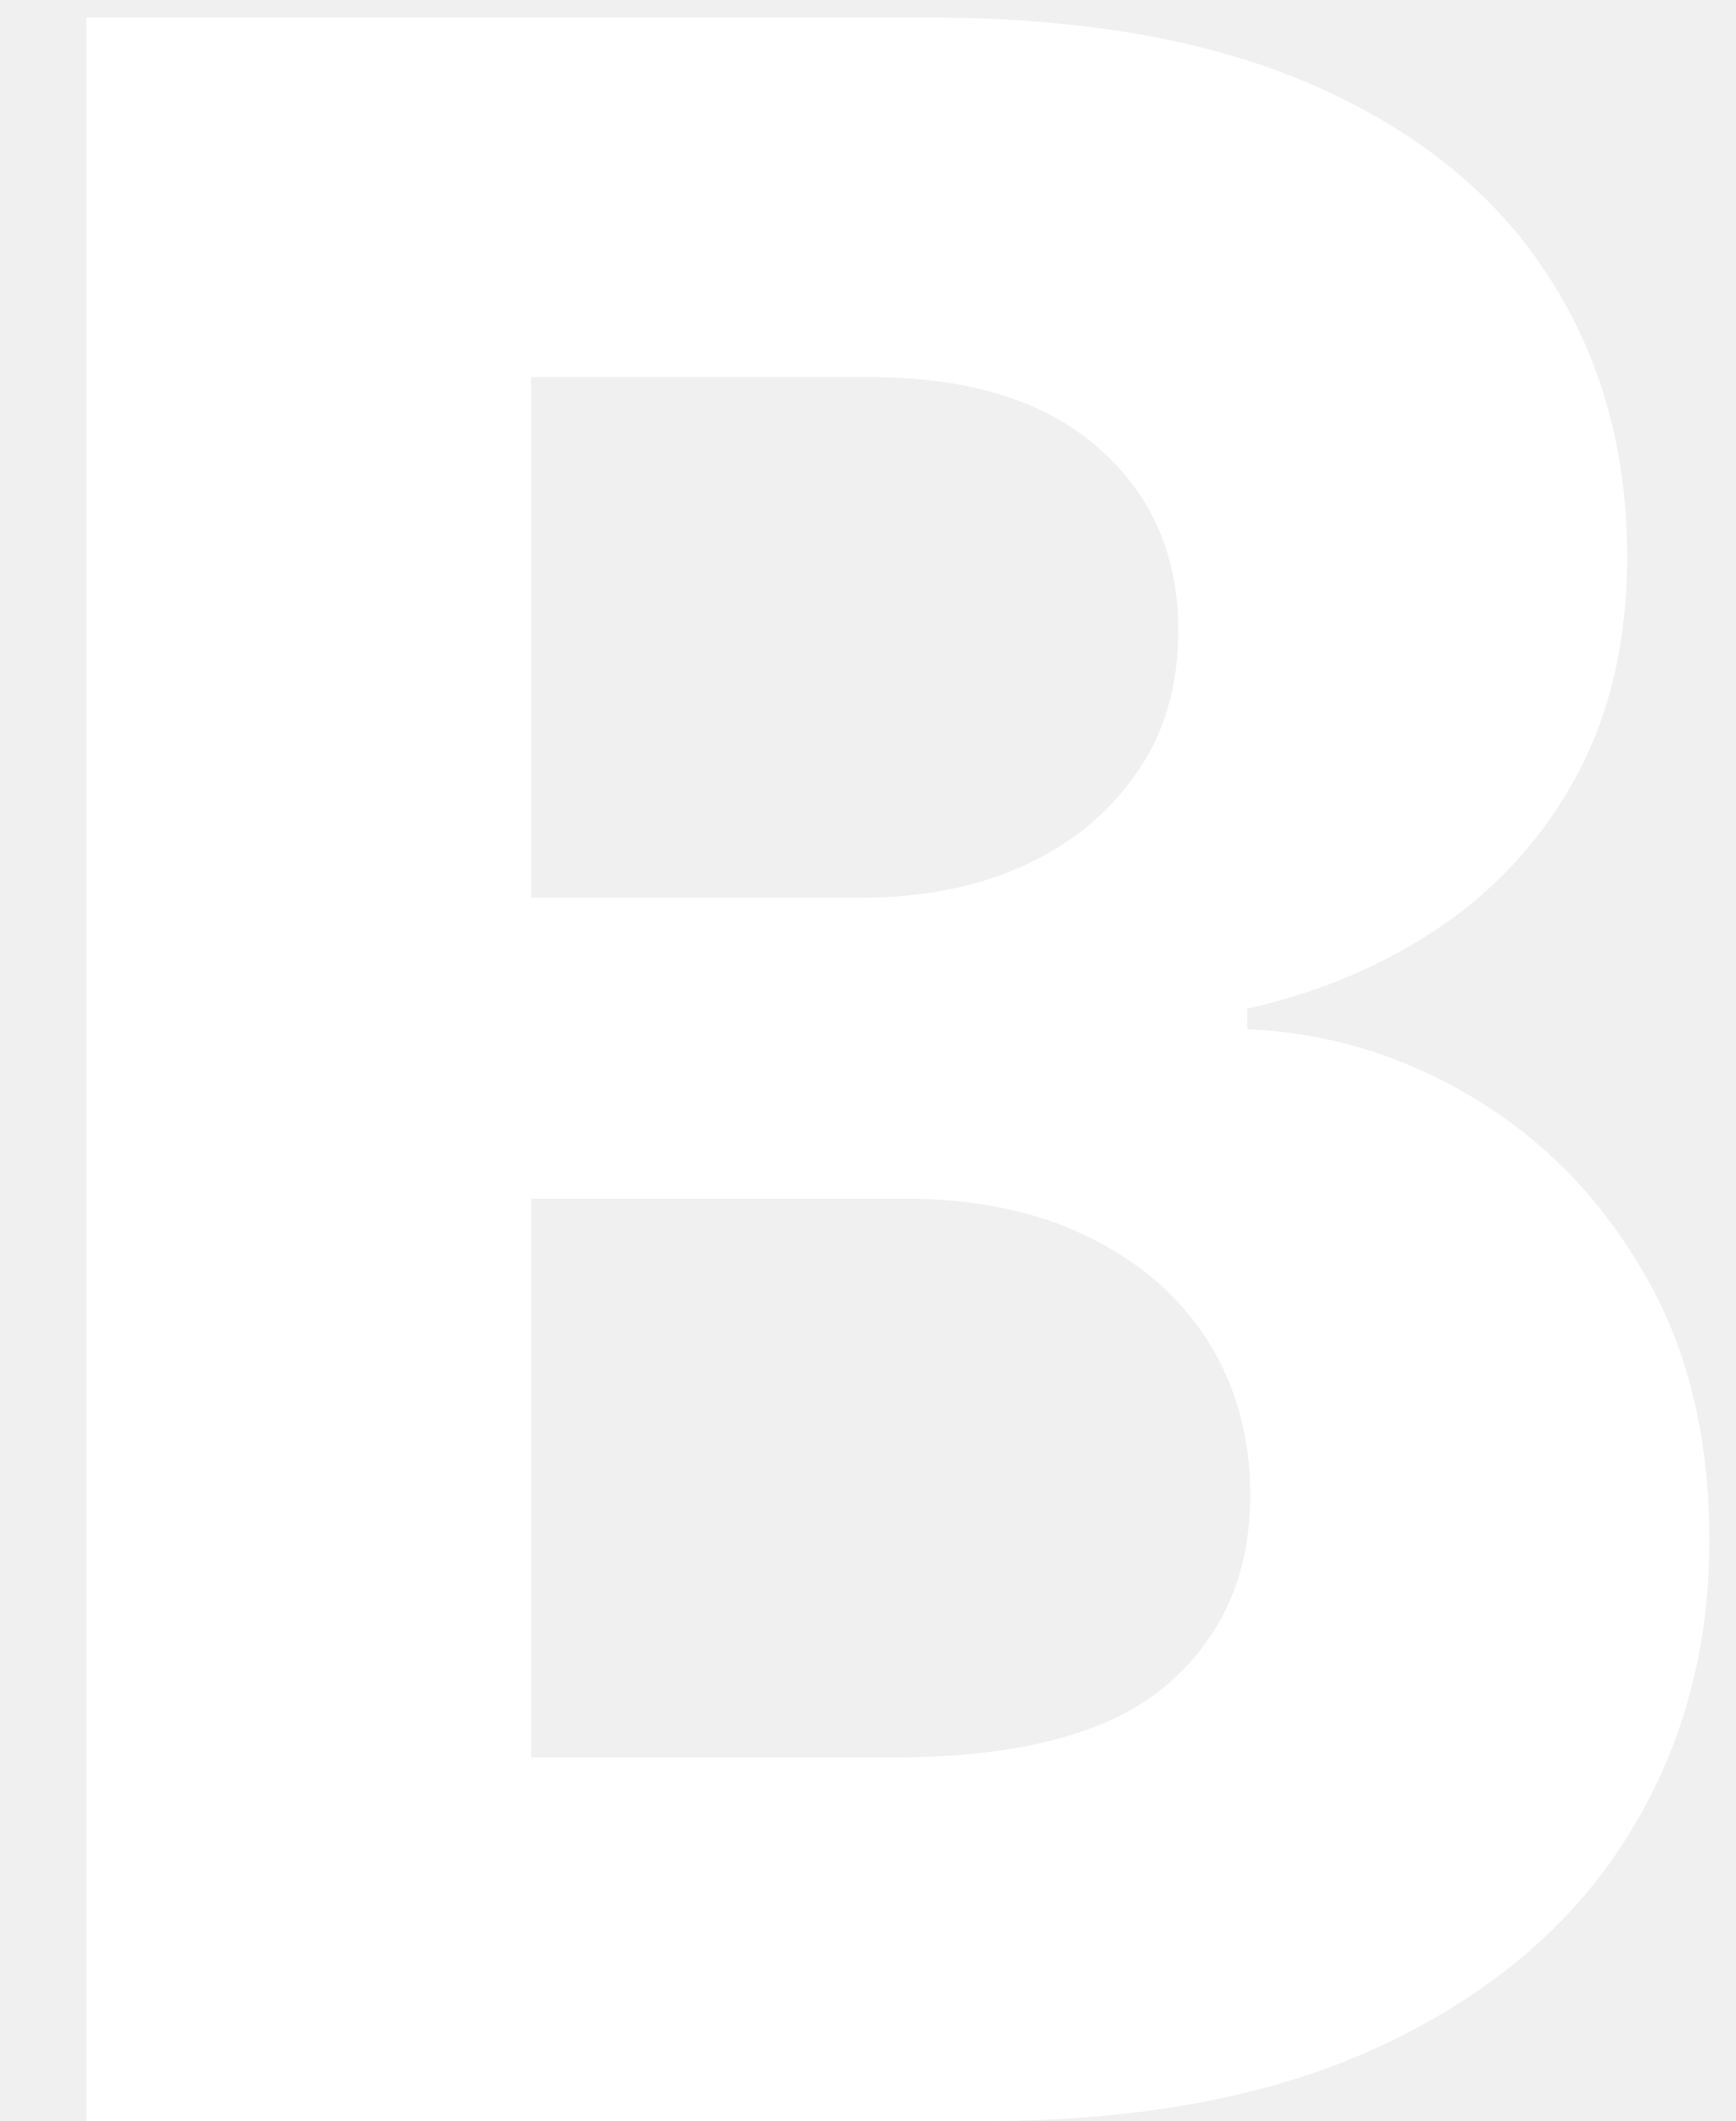
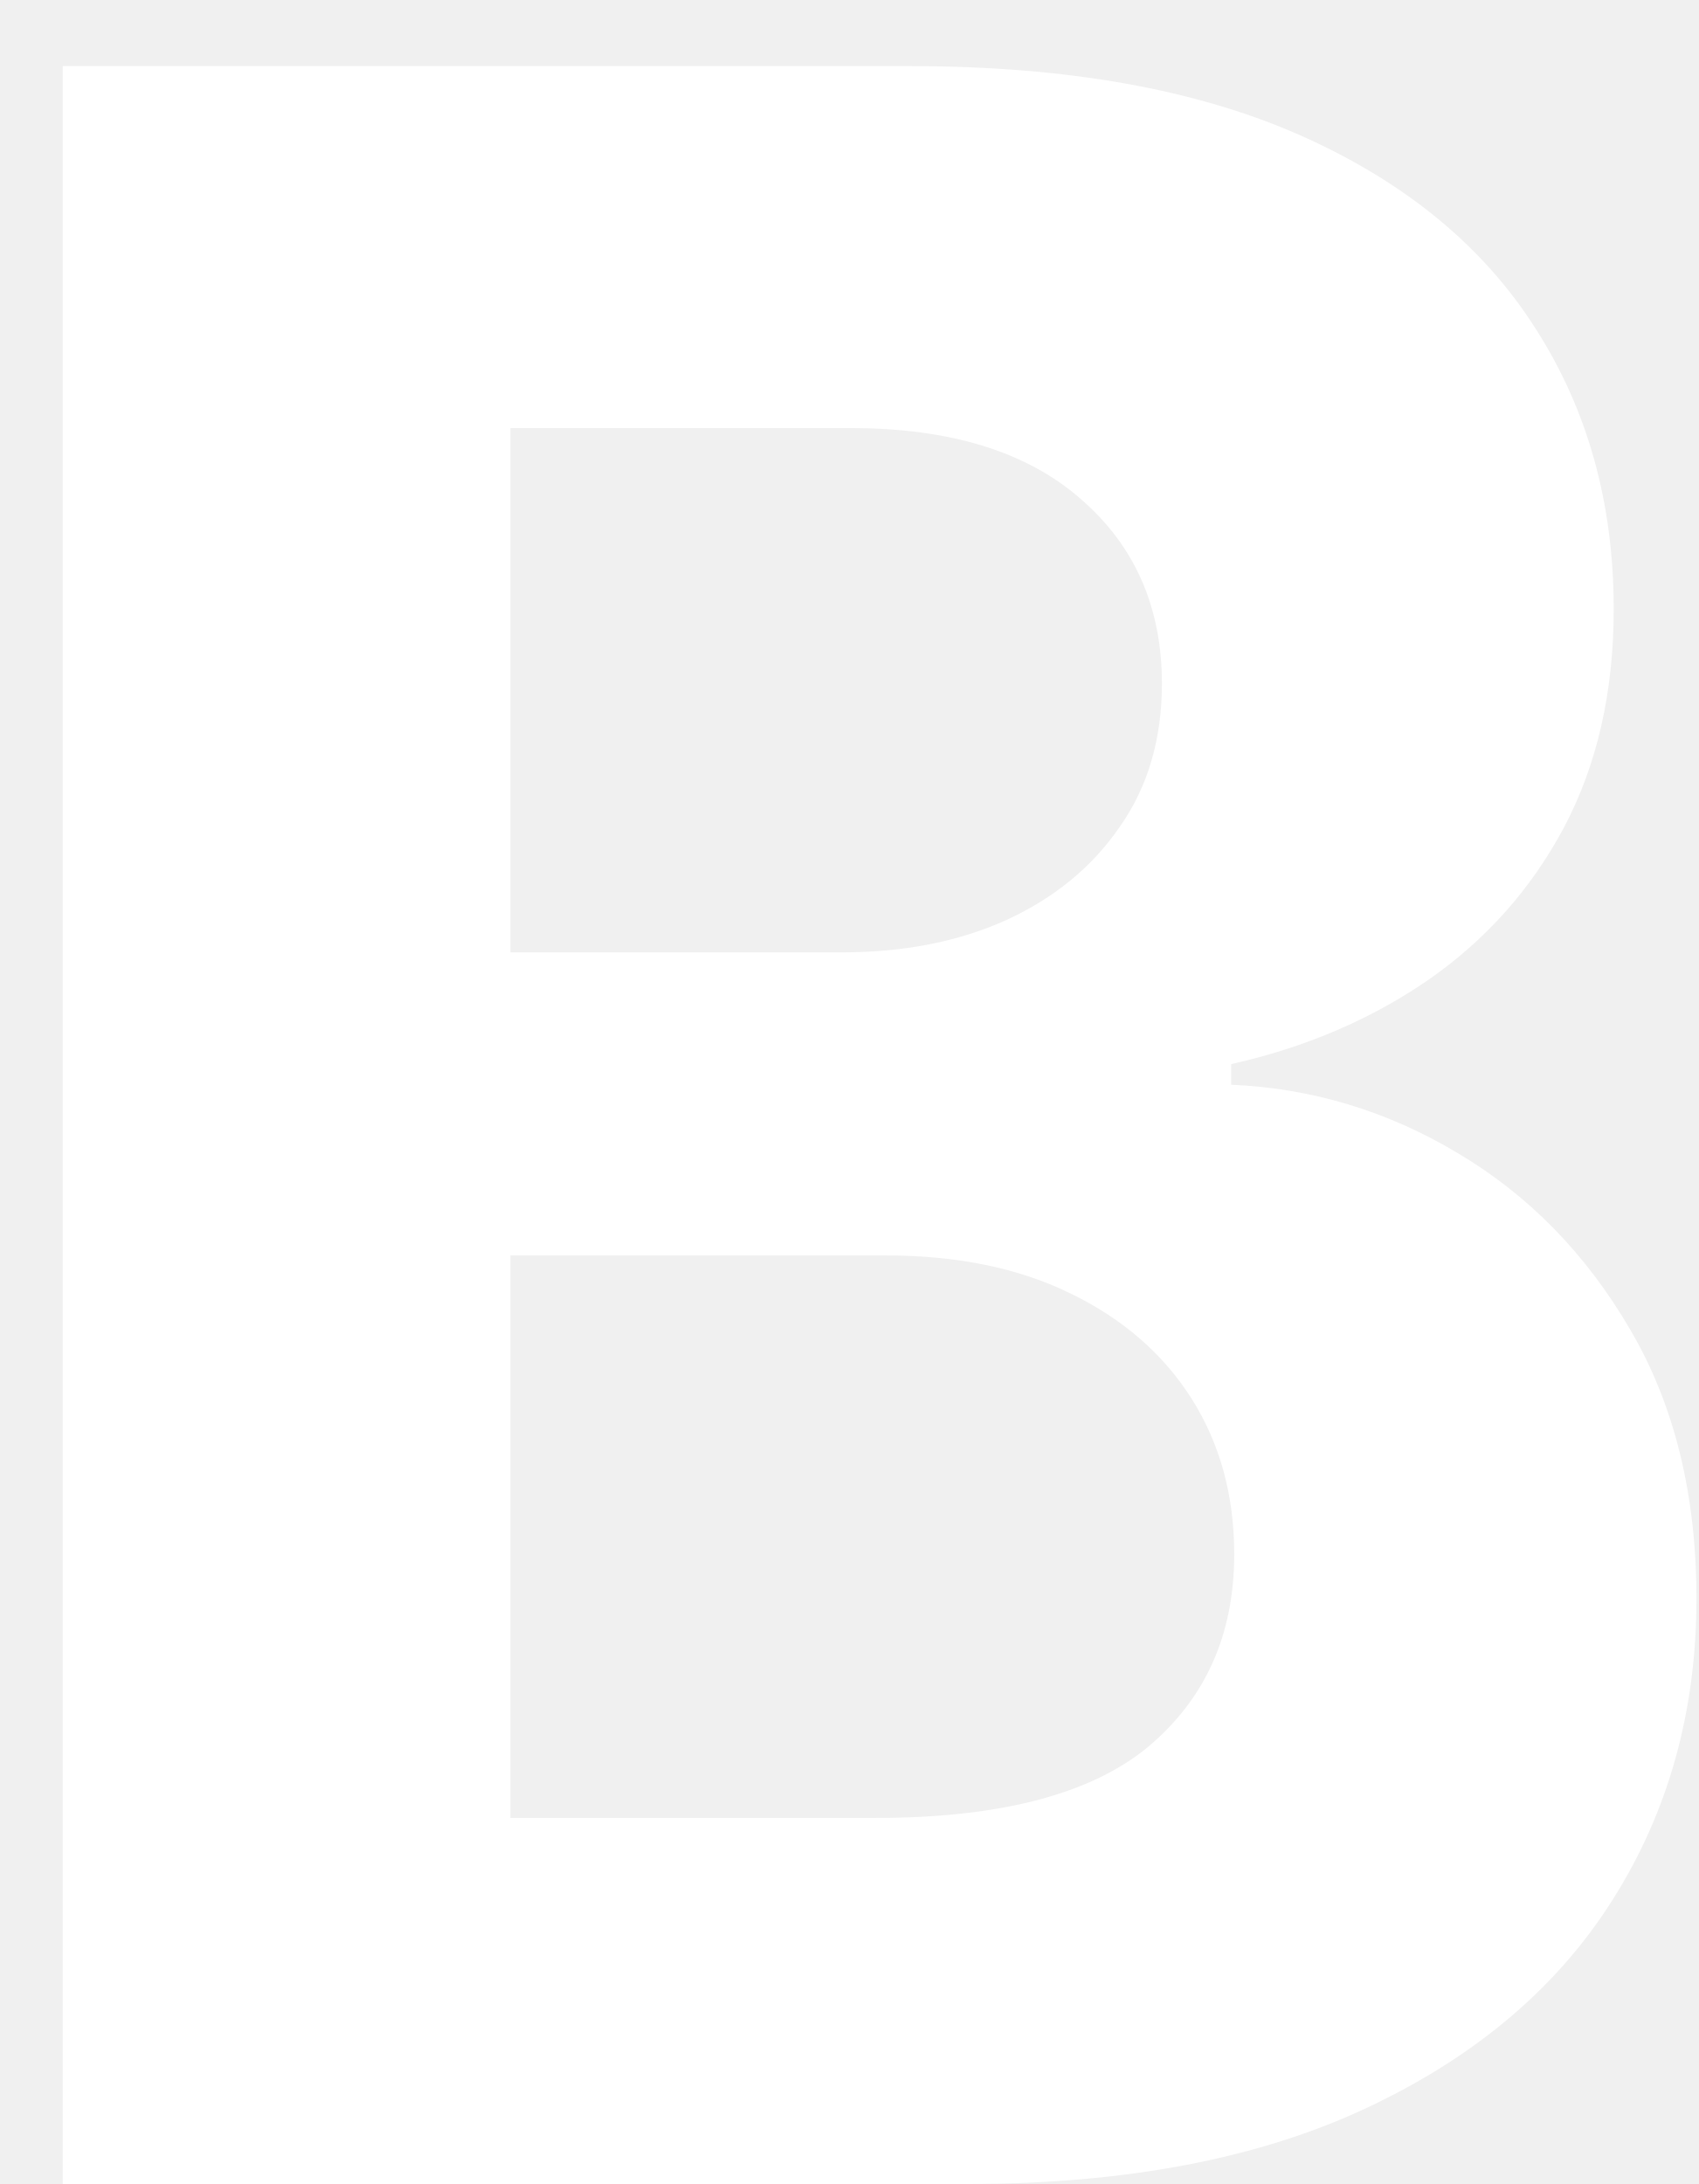
- <svg xmlns="http://www.w3.org/2000/svg" width="18" height="22" viewBox="0 0 18 22" fill="none">
-   <path d="M0.896 22V0.182H9.632C11.237 0.182 12.576 0.42 13.648 0.896C14.721 1.371 15.527 2.032 16.067 2.877C16.607 3.715 16.876 4.681 16.876 5.775C16.876 6.627 16.706 7.376 16.365 8.023C16.024 8.662 15.555 9.188 14.959 9.599C14.369 10.004 13.695 10.292 12.935 10.462V10.675C13.766 10.711 14.543 10.945 15.268 11.379C15.999 11.812 16.592 12.419 17.047 13.2C17.501 13.974 17.729 14.898 17.729 15.97C17.729 17.128 17.441 18.161 16.866 19.07C16.298 19.972 15.456 20.686 14.341 21.212C13.226 21.737 11.852 22 10.218 22H0.896ZM5.509 18.229H9.27C10.555 18.229 11.493 17.984 12.082 17.494C12.672 16.996 12.967 16.336 12.967 15.512C12.967 14.908 12.821 14.376 12.53 13.914C12.239 13.452 11.823 13.09 11.283 12.827C10.751 12.565 10.115 12.433 9.376 12.433H5.509V18.229ZM5.509 9.312H8.929C9.561 9.312 10.122 9.202 10.612 8.982C11.109 8.754 11.5 8.435 11.784 8.023C12.075 7.611 12.221 7.117 12.221 6.542C12.221 5.754 11.94 5.118 11.379 4.635C10.825 4.152 10.037 3.911 9.014 3.911H5.509V9.312Z" fill="white" />
+ <svg xmlns="http://www.w3.org/2000/svg" width="14" height="18" viewBox="0 0 14 18" fill="none">
+   <path d="M0.517 18V0.545H7.506C8.79 0.545 9.861 0.736 10.719 1.116C11.577 1.497 12.222 2.026 12.653 2.702C13.085 3.372 13.301 4.145 13.301 5.02C13.301 5.702 13.165 6.301 12.892 6.818C12.619 7.33 12.244 7.75 11.767 8.08C11.296 8.403 10.756 8.634 10.148 8.77V8.94C10.812 8.969 11.435 9.156 12.014 9.503C12.599 9.849 13.074 10.335 13.438 10.96C13.801 11.579 13.983 12.318 13.983 13.176C13.983 14.102 13.753 14.929 13.293 15.656C12.838 16.378 12.165 16.949 11.273 17.369C10.381 17.79 9.281 18 7.974 18H0.517ZM4.207 14.983H7.216C8.244 14.983 8.994 14.787 9.466 14.395C9.938 13.997 10.173 13.469 10.173 12.81C10.173 12.327 10.057 11.901 9.824 11.531C9.591 11.162 9.259 10.872 8.827 10.662C8.401 10.452 7.892 10.347 7.301 10.347H4.207V14.983ZM4.207 7.849H6.943C7.449 7.849 7.898 7.761 8.29 7.585C8.688 7.403 9 7.148 9.227 6.818C9.46 6.489 9.577 6.094 9.577 5.634C9.577 5.003 9.352 4.494 8.903 4.108C8.46 3.722 7.83 3.528 7.011 3.528H4.207V7.849Z" fill="white" />
</svg>
